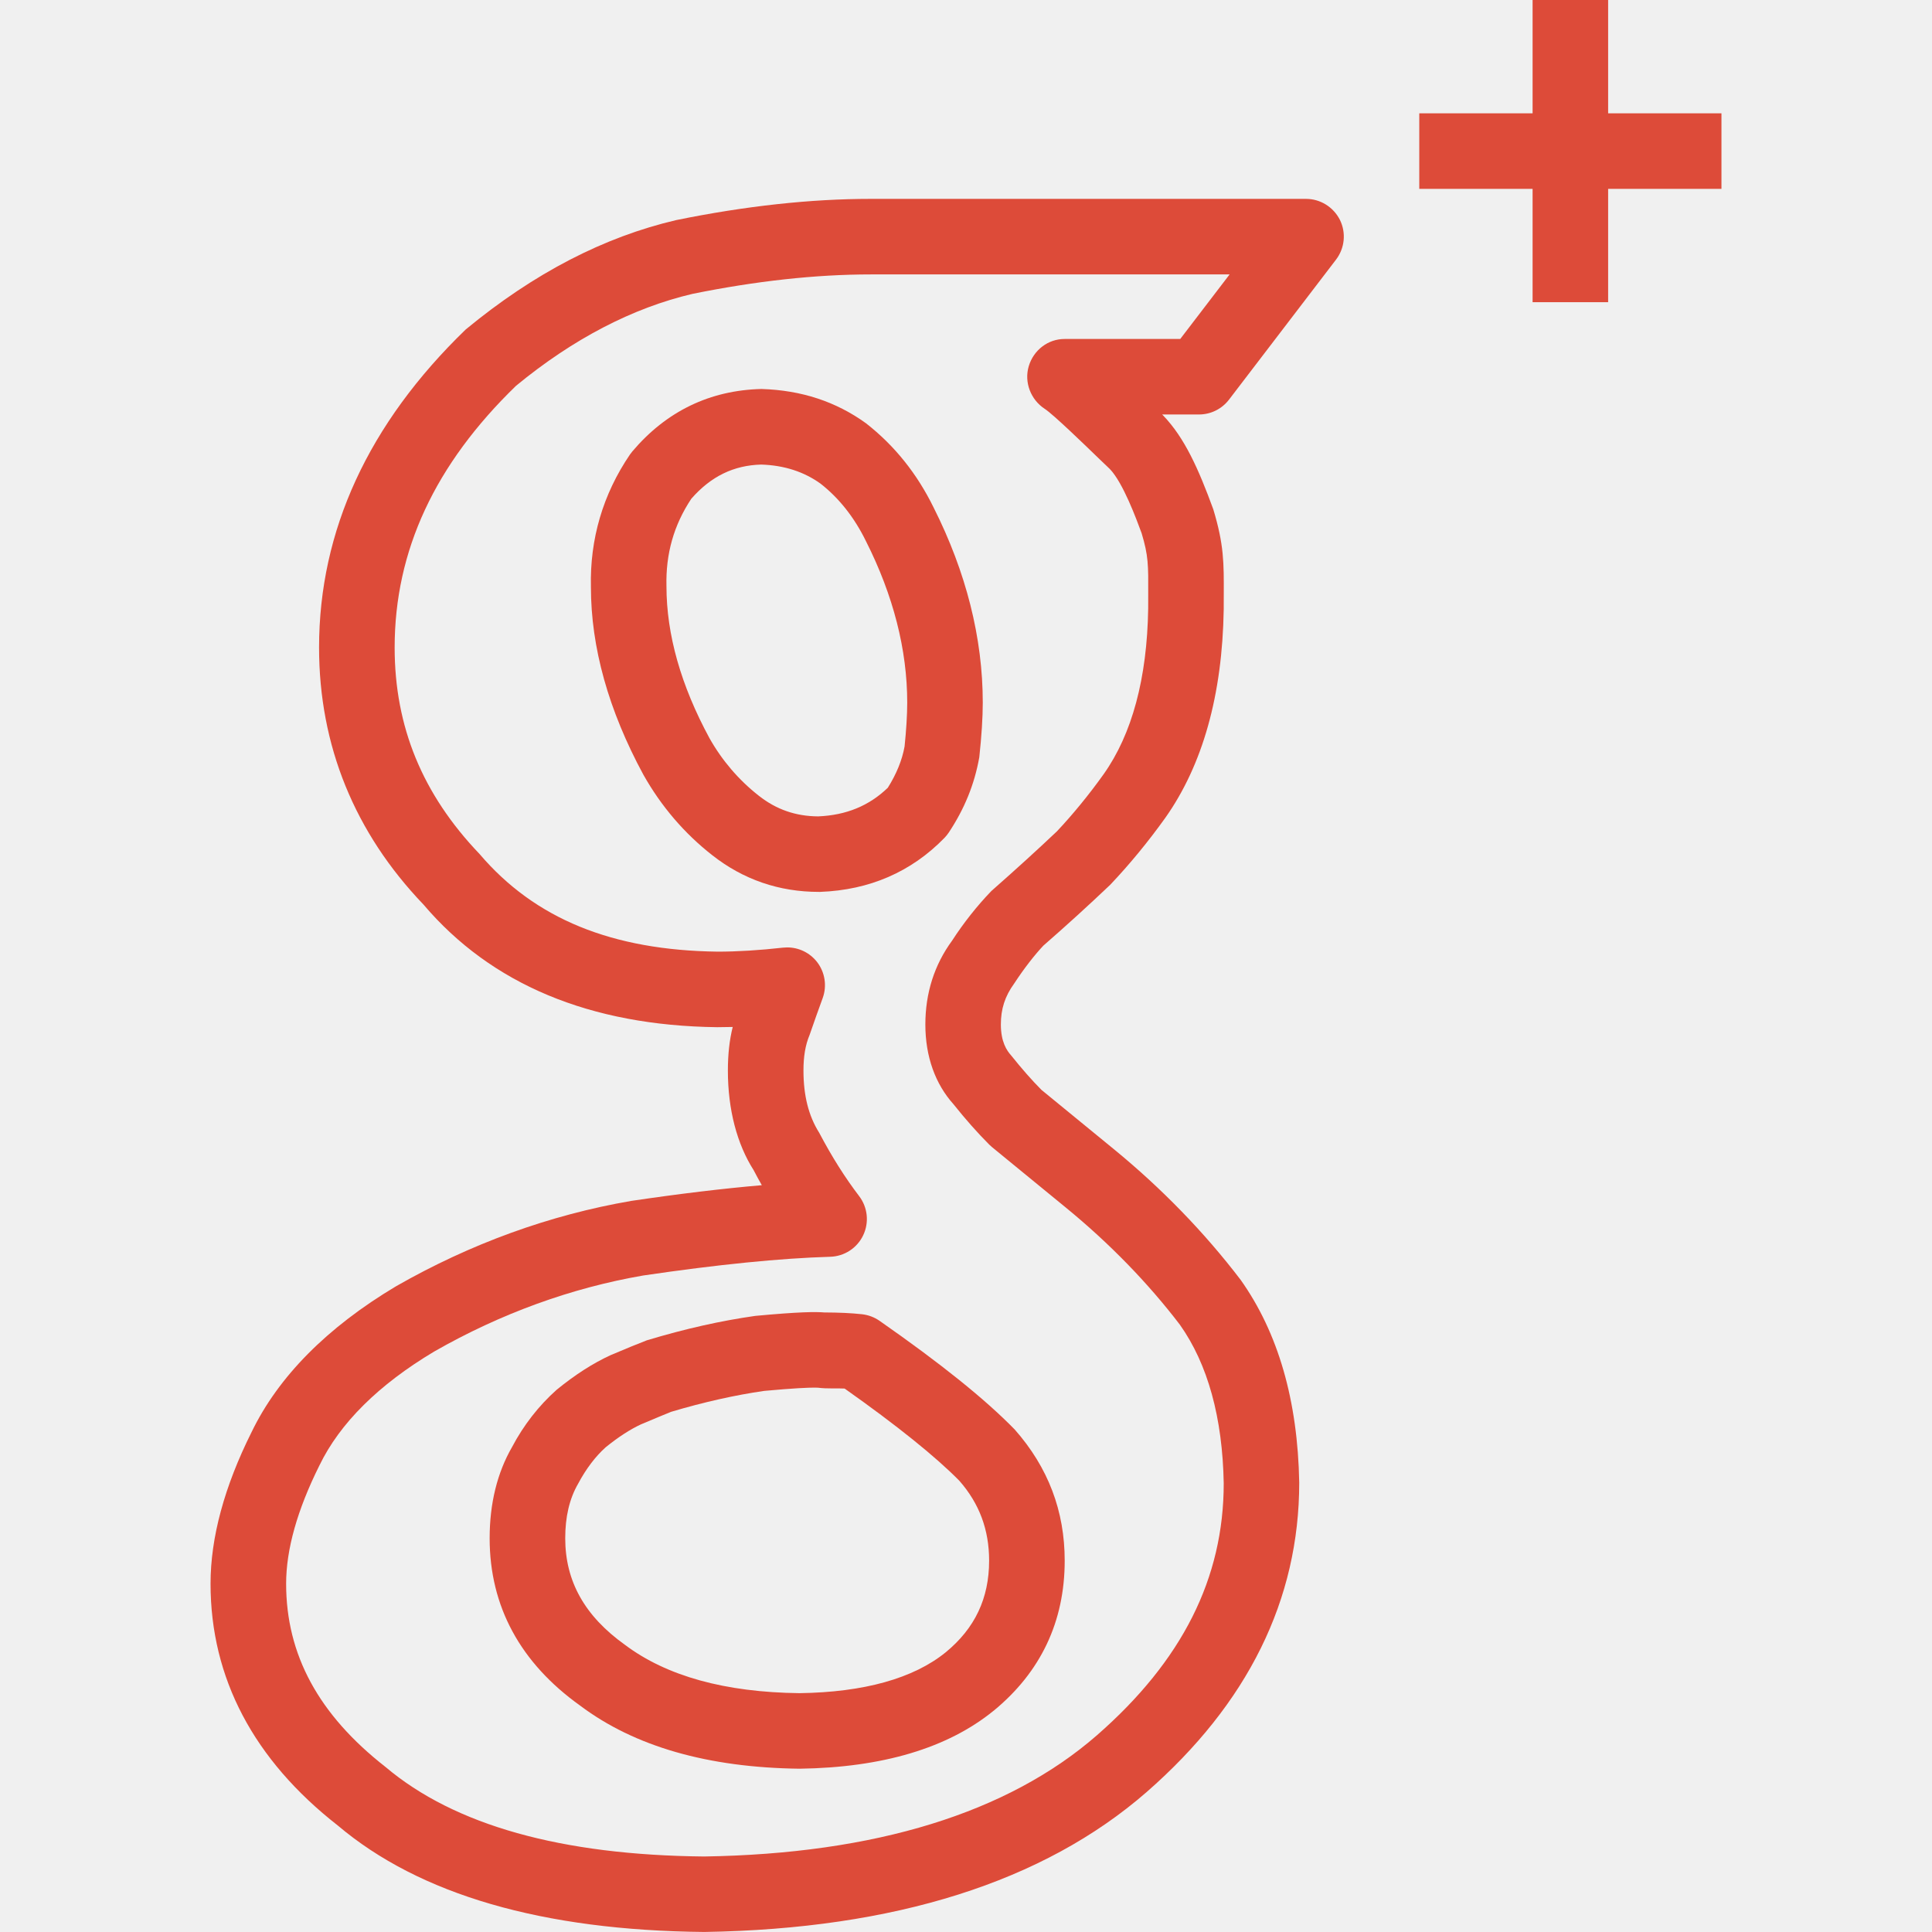
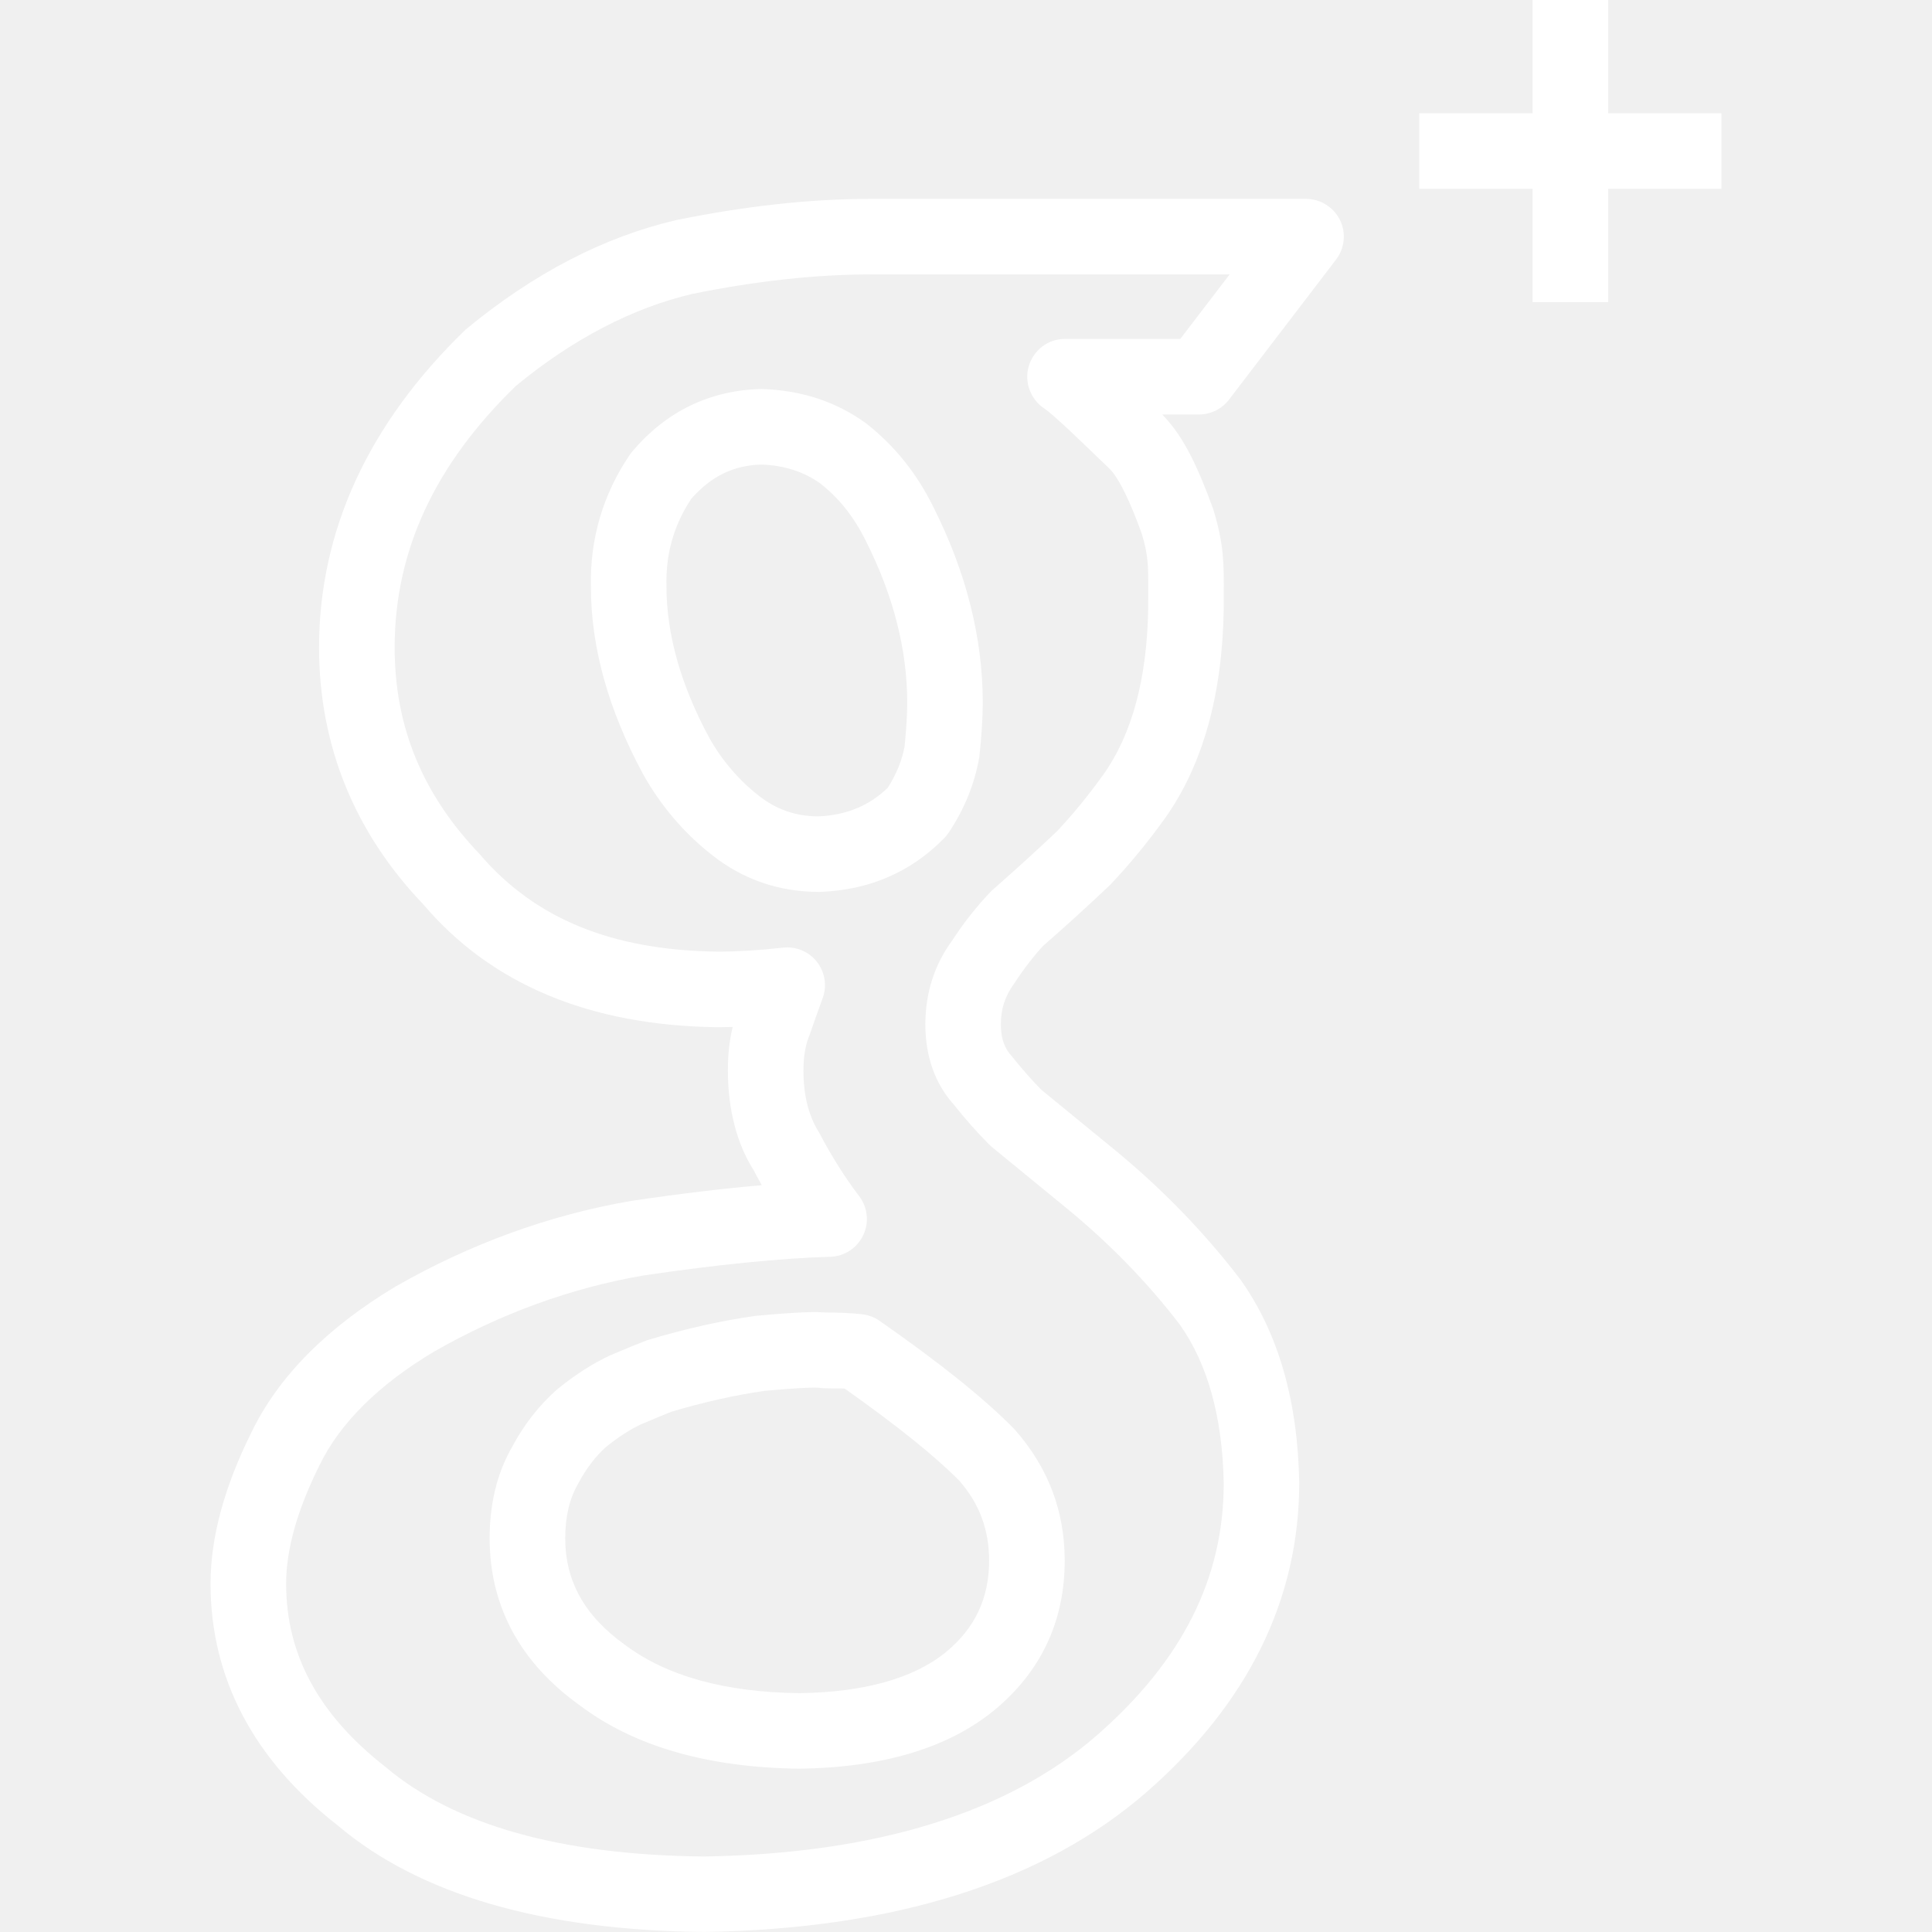
<svg xmlns="http://www.w3.org/2000/svg" version="1.1" id="Capa_1" x="0px" y="0px" viewBox="0 0 51.148 51.148" style="enable-background:new 0 0 51.148 51.148;" xml:space="preserve">
  <g>
-     <g fill="#dd4b39">
+     <g fill="#fff">
      <path d="M22.82,34.793c-0.285-0.031-0.615-0.046-0.995-0.047c-0.23-0.019-0.662-0.018-1.829,0.091    c-0.904,0.128-1.848,0.338-2.873,0.647c-0.221,0.084-0.53,0.212-0.959,0.393c-0.459,0.211-0.928,0.509-1.427,0.916    c-0.475,0.422-0.878,0.942-1.179,1.513c-0.394,0.682-0.595,1.496-0.595,2.418c0,1.804,0.813,3.3,2.396,4.431    c1.434,1.079,3.379,1.641,5.809,1.67c2.191-0.03,3.918-0.545,5.131-1.53c0.002-0.001,0.003-0.002,0.005-0.003    c1.249-1.025,1.883-2.363,1.883-3.975c0-1.309-0.434-2.465-1.324-3.473c-0.784-0.803-1.955-1.744-3.577-2.876    C23.147,34.871,22.987,34.812,22.82,34.793z M26.186,41.317c0,0.997-0.376,1.791-1.149,2.426    c-0.855,0.694-2.167,1.058-3.871,1.082c-1.969-0.023-3.518-0.45-4.624-1.282c-1.061-0.759-1.578-1.681-1.578-2.818    c0-0.567,0.109-1.044,0.344-1.45c0.208-0.392,0.463-0.724,0.725-0.958c0.334-0.272,0.659-0.481,0.938-0.609    c0.371-0.157,0.659-0.276,0.795-0.331c0.86-0.257,1.705-0.445,2.464-0.554c0.811-0.075,1.178-0.087,1.328-0.087    c0.062,0,0.087,0.002,0.094,0.002c0.256,0.033,0.498,0.01,0.709,0.023c1.387,0.979,2.418,1.811,3.038,2.442    C25.928,39.807,26.186,40.499,26.186,41.317z" />
      <path d="M34.574,5.265H23.049c-1.585,0-3.307,0.187-5.144,0.561c-1.911,0.446-3.766,1.402-5.576,2.897    c-2.576,2.491-3.882,5.324-3.882,8.42c0,2.599,0.943,4.903,2.764,6.804c1.794,2.112,4.406,3.205,7.776,3.247    c0.134,0,0.271-0.002,0.411-0.006c-0.086,0.344-0.128,0.726-0.128,1.154c0,1.037,0.243,1.949,0.683,2.639    c0.069,0.133,0.141,0.266,0.215,0.396c-1.021,0.088-2.175,0.226-3.457,0.416c-2.158,0.372-4.247,1.129-6.225,2.259    c-1.827,1.09-3.117,2.394-3.826,3.862c-0.721,1.443-1.086,2.793-1.086,4.012c0,2.502,1.144,4.664,3.368,6.402    c2.164,1.831,5.421,2.779,9.703,2.819c5.042-0.079,8.981-1.325,11.711-3.704c2.681-2.343,4.04-5.094,4.04-8.193    c-0.039-2.166-0.554-3.962-1.551-5.367c-0.957-1.255-2.087-2.42-3.358-3.461l-1.916-1.569c-0.253-0.255-0.511-0.548-0.8-0.909    c-0.118-0.131-0.274-0.36-0.274-0.823c0-0.404,0.105-0.744,0.354-1.085c0.261-0.4,0.541-0.757,0.771-1.001    c0.612-0.534,1.19-1.059,1.77-1.611c0.513-0.541,1.001-1.134,1.456-1.769c0.991-1.401,1.513-3.254,1.549-5.525l0.001-0.375    c0.004-0.859,0.006-1.333-0.277-2.271c-0.391-1.069-0.76-1.896-1.328-2.485l-0.026-0.026h0.975c0.312,0,0.605-0.145,0.795-0.393    l2.834-3.708c0.23-0.302,0.271-0.709,0.102-1.051C35.301,5.481,34.955,5.265,34.574,5.265z M31.246,8.974h-3.062    c-0.442,0-0.823,0.297-0.949,0.722c-0.126,0.424,0.053,0.887,0.424,1.128c0.225,0.146,1.062,0.956,1.419,1.302l0.305,0.292    c0.353,0.368,0.707,1.338,0.84,1.697c0.18,0.598,0.179,0.838,0.175,1.633l-0.001,0.367c-0.029,1.844-0.427,3.32-1.179,4.381    c-0.397,0.556-0.827,1.078-1.239,1.515c-0.524,0.496-1.08,1.002-1.733,1.577c-0.381,0.395-0.741,0.852-1.039,1.313    c-0.471,0.642-0.709,1.389-0.709,2.222c0,0.85,0.264,1.576,0.747,2.113c0.312,0.392,0.63,0.751,0.945,1.067    c0.023,0.023,0.049,0.046,0.074,0.067l1.956,1.602c1.151,0.942,2.173,1.994,3.016,3.098c0.739,1.042,1.13,2.461,1.161,4.2    c0,2.513-1.098,4.695-3.355,6.668c-2.362,2.059-5.87,3.14-10.401,3.211c-3.779-0.036-6.607-0.825-8.436-2.371    c-1.769-1.383-2.63-2.97-2.63-4.851c0-0.906,0.295-1.955,0.881-3.13c0.542-1.122,1.57-2.14,3.04-3.017    c1.758-1.005,3.627-1.683,5.531-2.012c1.98-0.292,3.646-0.458,4.951-0.496c0.375-0.011,0.713-0.23,0.874-0.569    c0.162-0.338,0.12-0.739-0.107-1.037c-0.376-0.494-0.719-1.035-1.059-1.68c-0.279-0.443-0.415-0.981-0.415-1.644    c0-0.366,0.047-0.669,0.163-0.945c0.122-0.354,0.238-0.678,0.346-0.974c0.118-0.325,0.06-0.688-0.153-0.96    c-0.191-0.242-0.481-0.381-0.786-0.381c-0.037,0-0.074,0.002-0.111,0.006c-0.626,0.07-1.212,0.106-1.729,0.106    c-2.793-0.035-4.842-0.867-6.305-2.585c-1.513-1.582-2.248-3.37-2.248-5.466c0-2.568,1.07-4.852,3.213-6.929    c1.51-1.244,3.091-2.064,4.672-2.434c1.679-0.341,3.266-0.515,4.717-0.515h9.503L31.246,8.974z" />
      <path d="M20.16,10.298c-1.365,0.033-2.516,0.588-3.418,1.651c-0.023,0.027-0.044,0.055-0.065,0.085    c-0.716,1.052-1.063,2.24-1.033,3.507c0,1.594,0.464,3.26,1.388,4.967c0.471,0.837,1.086,1.556,1.826,2.134    c0.819,0.644,1.769,0.97,2.819,0.97c0.013,0,0.025,0,0.037,0c1.306-0.049,2.411-0.529,3.286-1.426    c0.043-0.044,0.082-0.093,0.117-0.144c0.41-0.618,0.679-1.265,0.809-1.995c0.06-0.56,0.092-1.046,0.092-1.445    c0-1.714-0.44-3.455-1.302-5.167c-0.438-0.893-1.03-1.636-1.792-2.231C22.135,10.635,21.224,10.331,20.16,10.298z M24.018,18.602    c0,0.327-0.027,0.741-0.07,1.159c-0.065,0.363-0.215,0.73-0.444,1.094c-0.496,0.478-1.101,0.727-1.845,0.758    c-0.593-0.004-1.105-0.181-1.567-0.544c-0.533-0.417-0.976-0.935-1.309-1.526c-0.756-1.396-1.139-2.743-1.139-4.024    c-0.021-0.858,0.194-1.616,0.657-2.314c0.523-0.599,1.13-0.887,1.851-0.906c0.612,0.019,1.136,0.192,1.571,0.505    c0.491,0.384,0.894,0.893,1.202,1.522C23.651,15.764,24.018,17.203,24.018,18.602z" />
      <polygon points="45.574,3 42.574,3 42.574,0 40.574,0 40.574,3 37.574,3 37.574,5 40.574,5 40.574,8 42.574,8 42.574,5 45.574,5       " />
    </g>
  </g>
  <g>
</g>
  <g>
</g>
  <g>
</g>
  <g>
</g>
  <g>
</g>
  <g>
</g>
  <g>
</g>
  <g>
</g>
  <g>
</g>
  <g>
</g>
  <g>
</g>
  <g>
</g>
  <g>
</g>
  <g>
</g>
  <g>
</g>
</svg>
